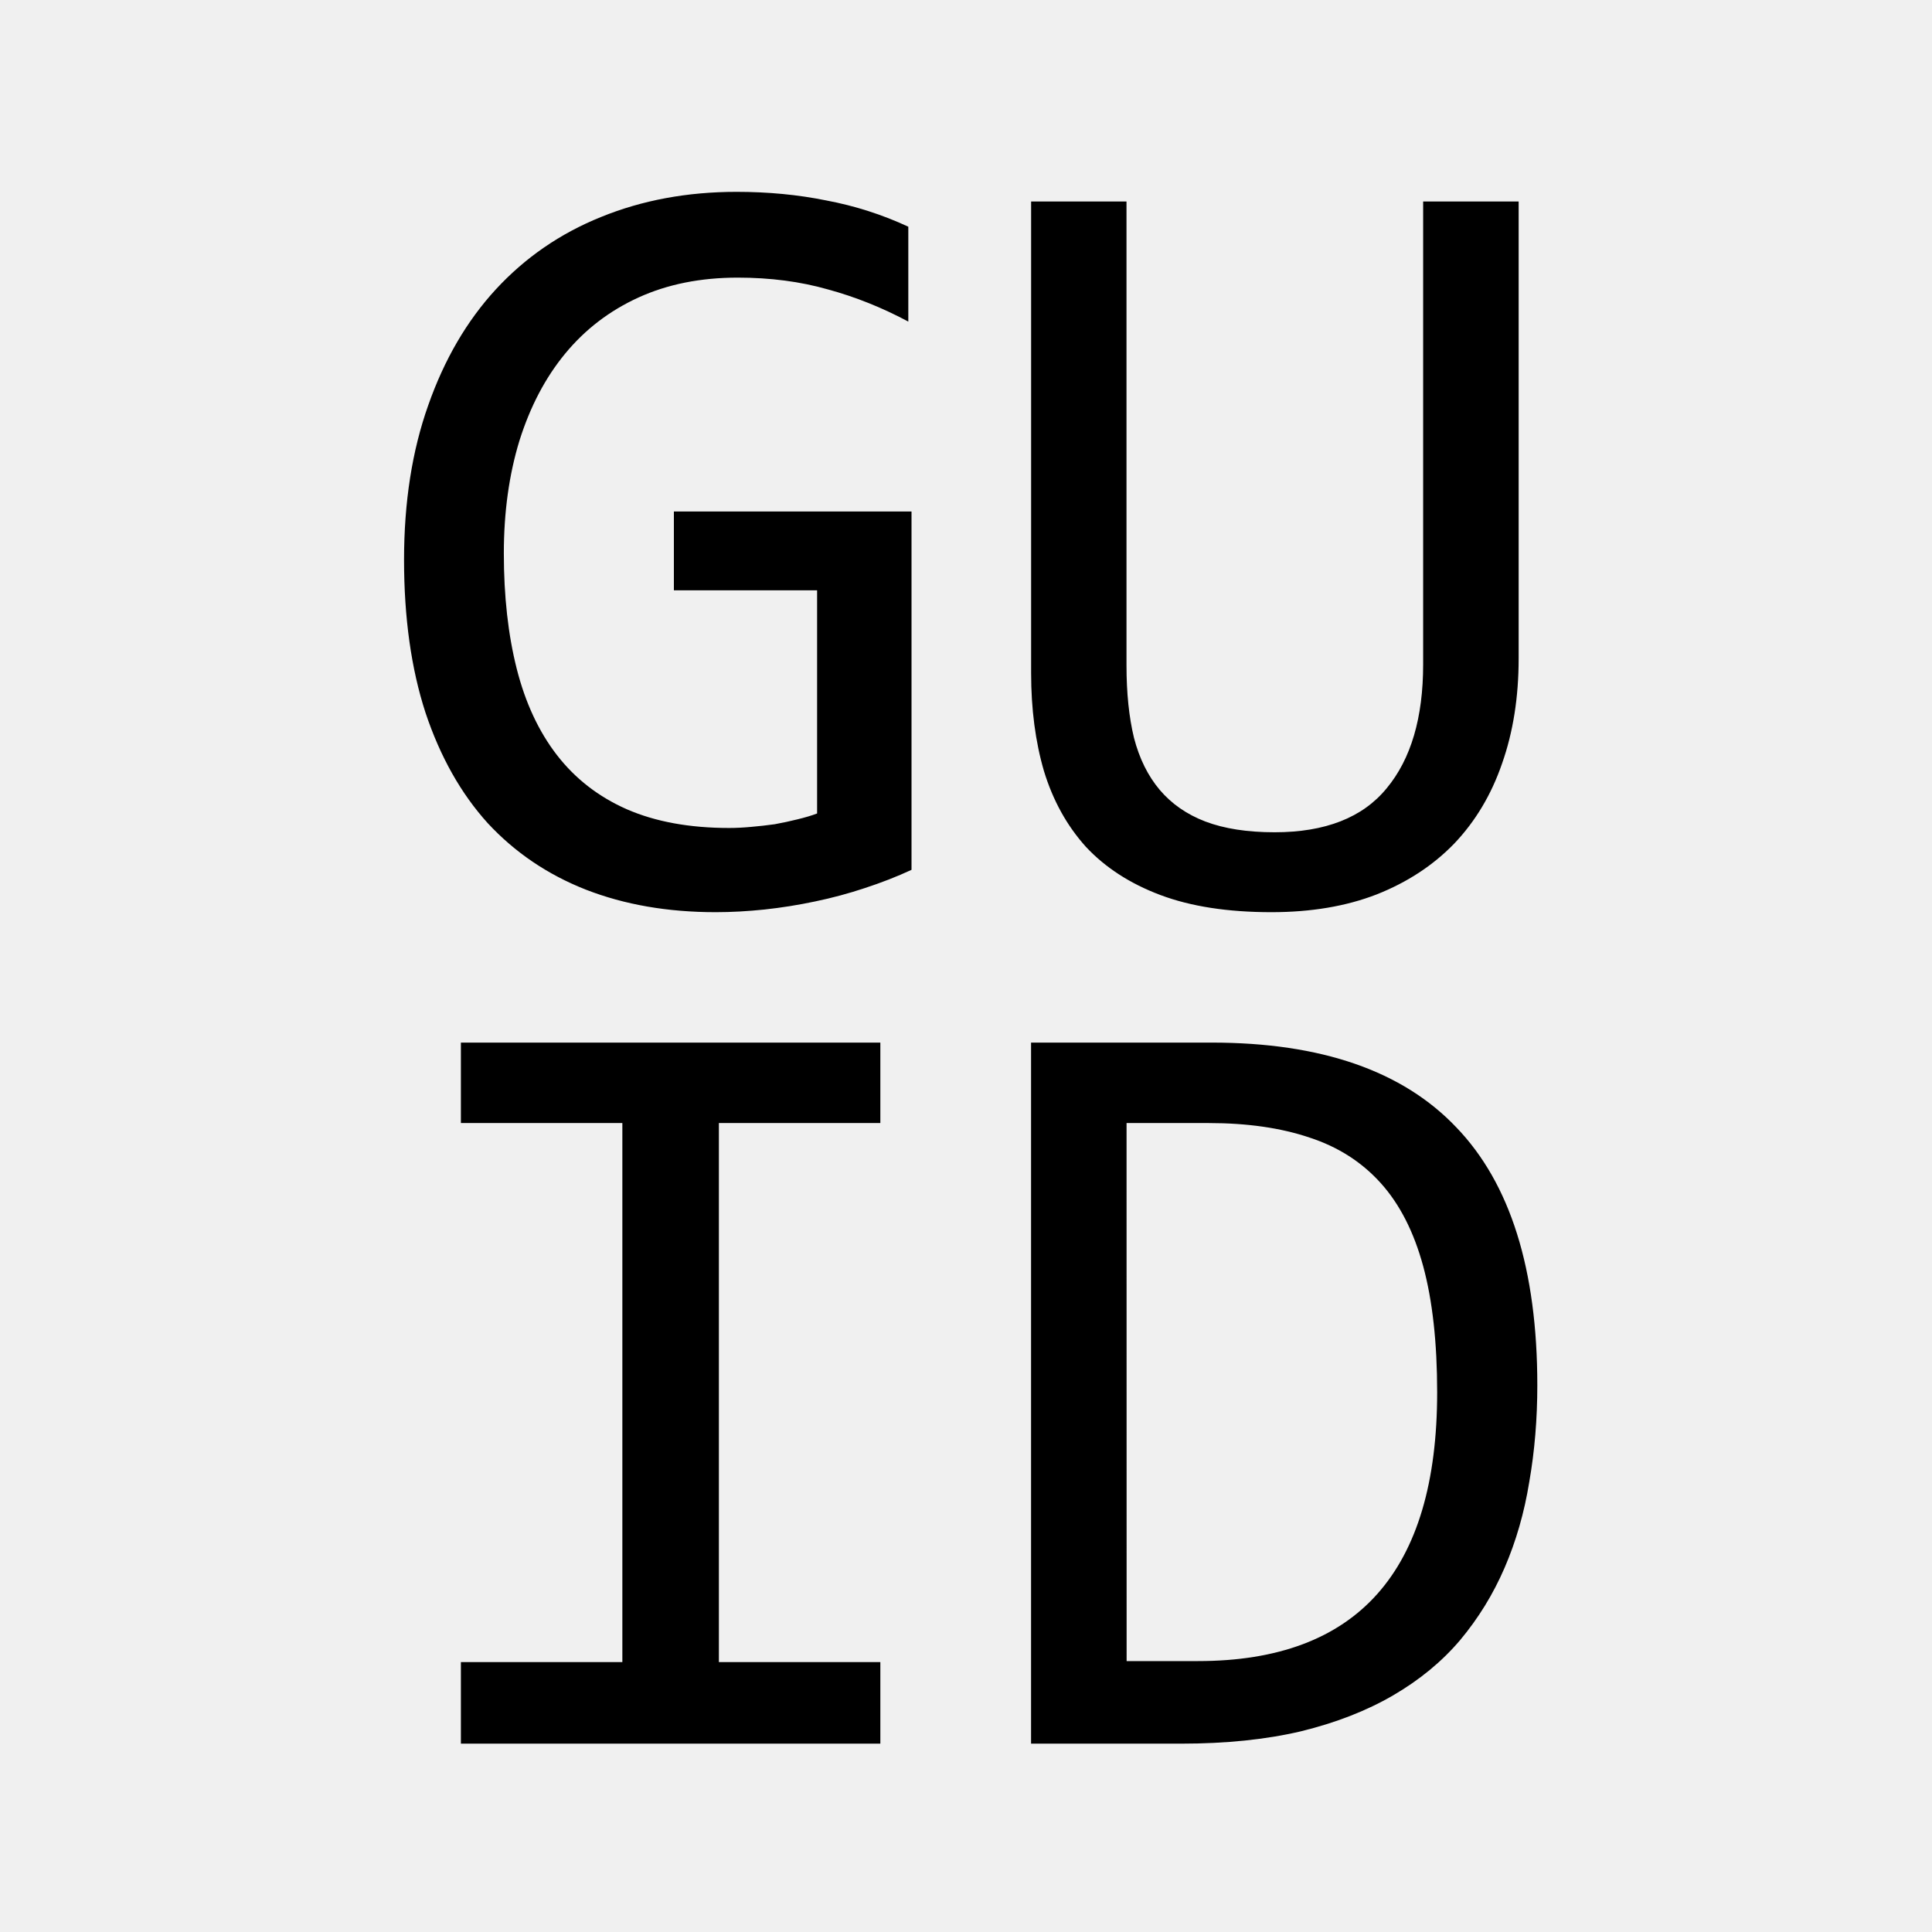
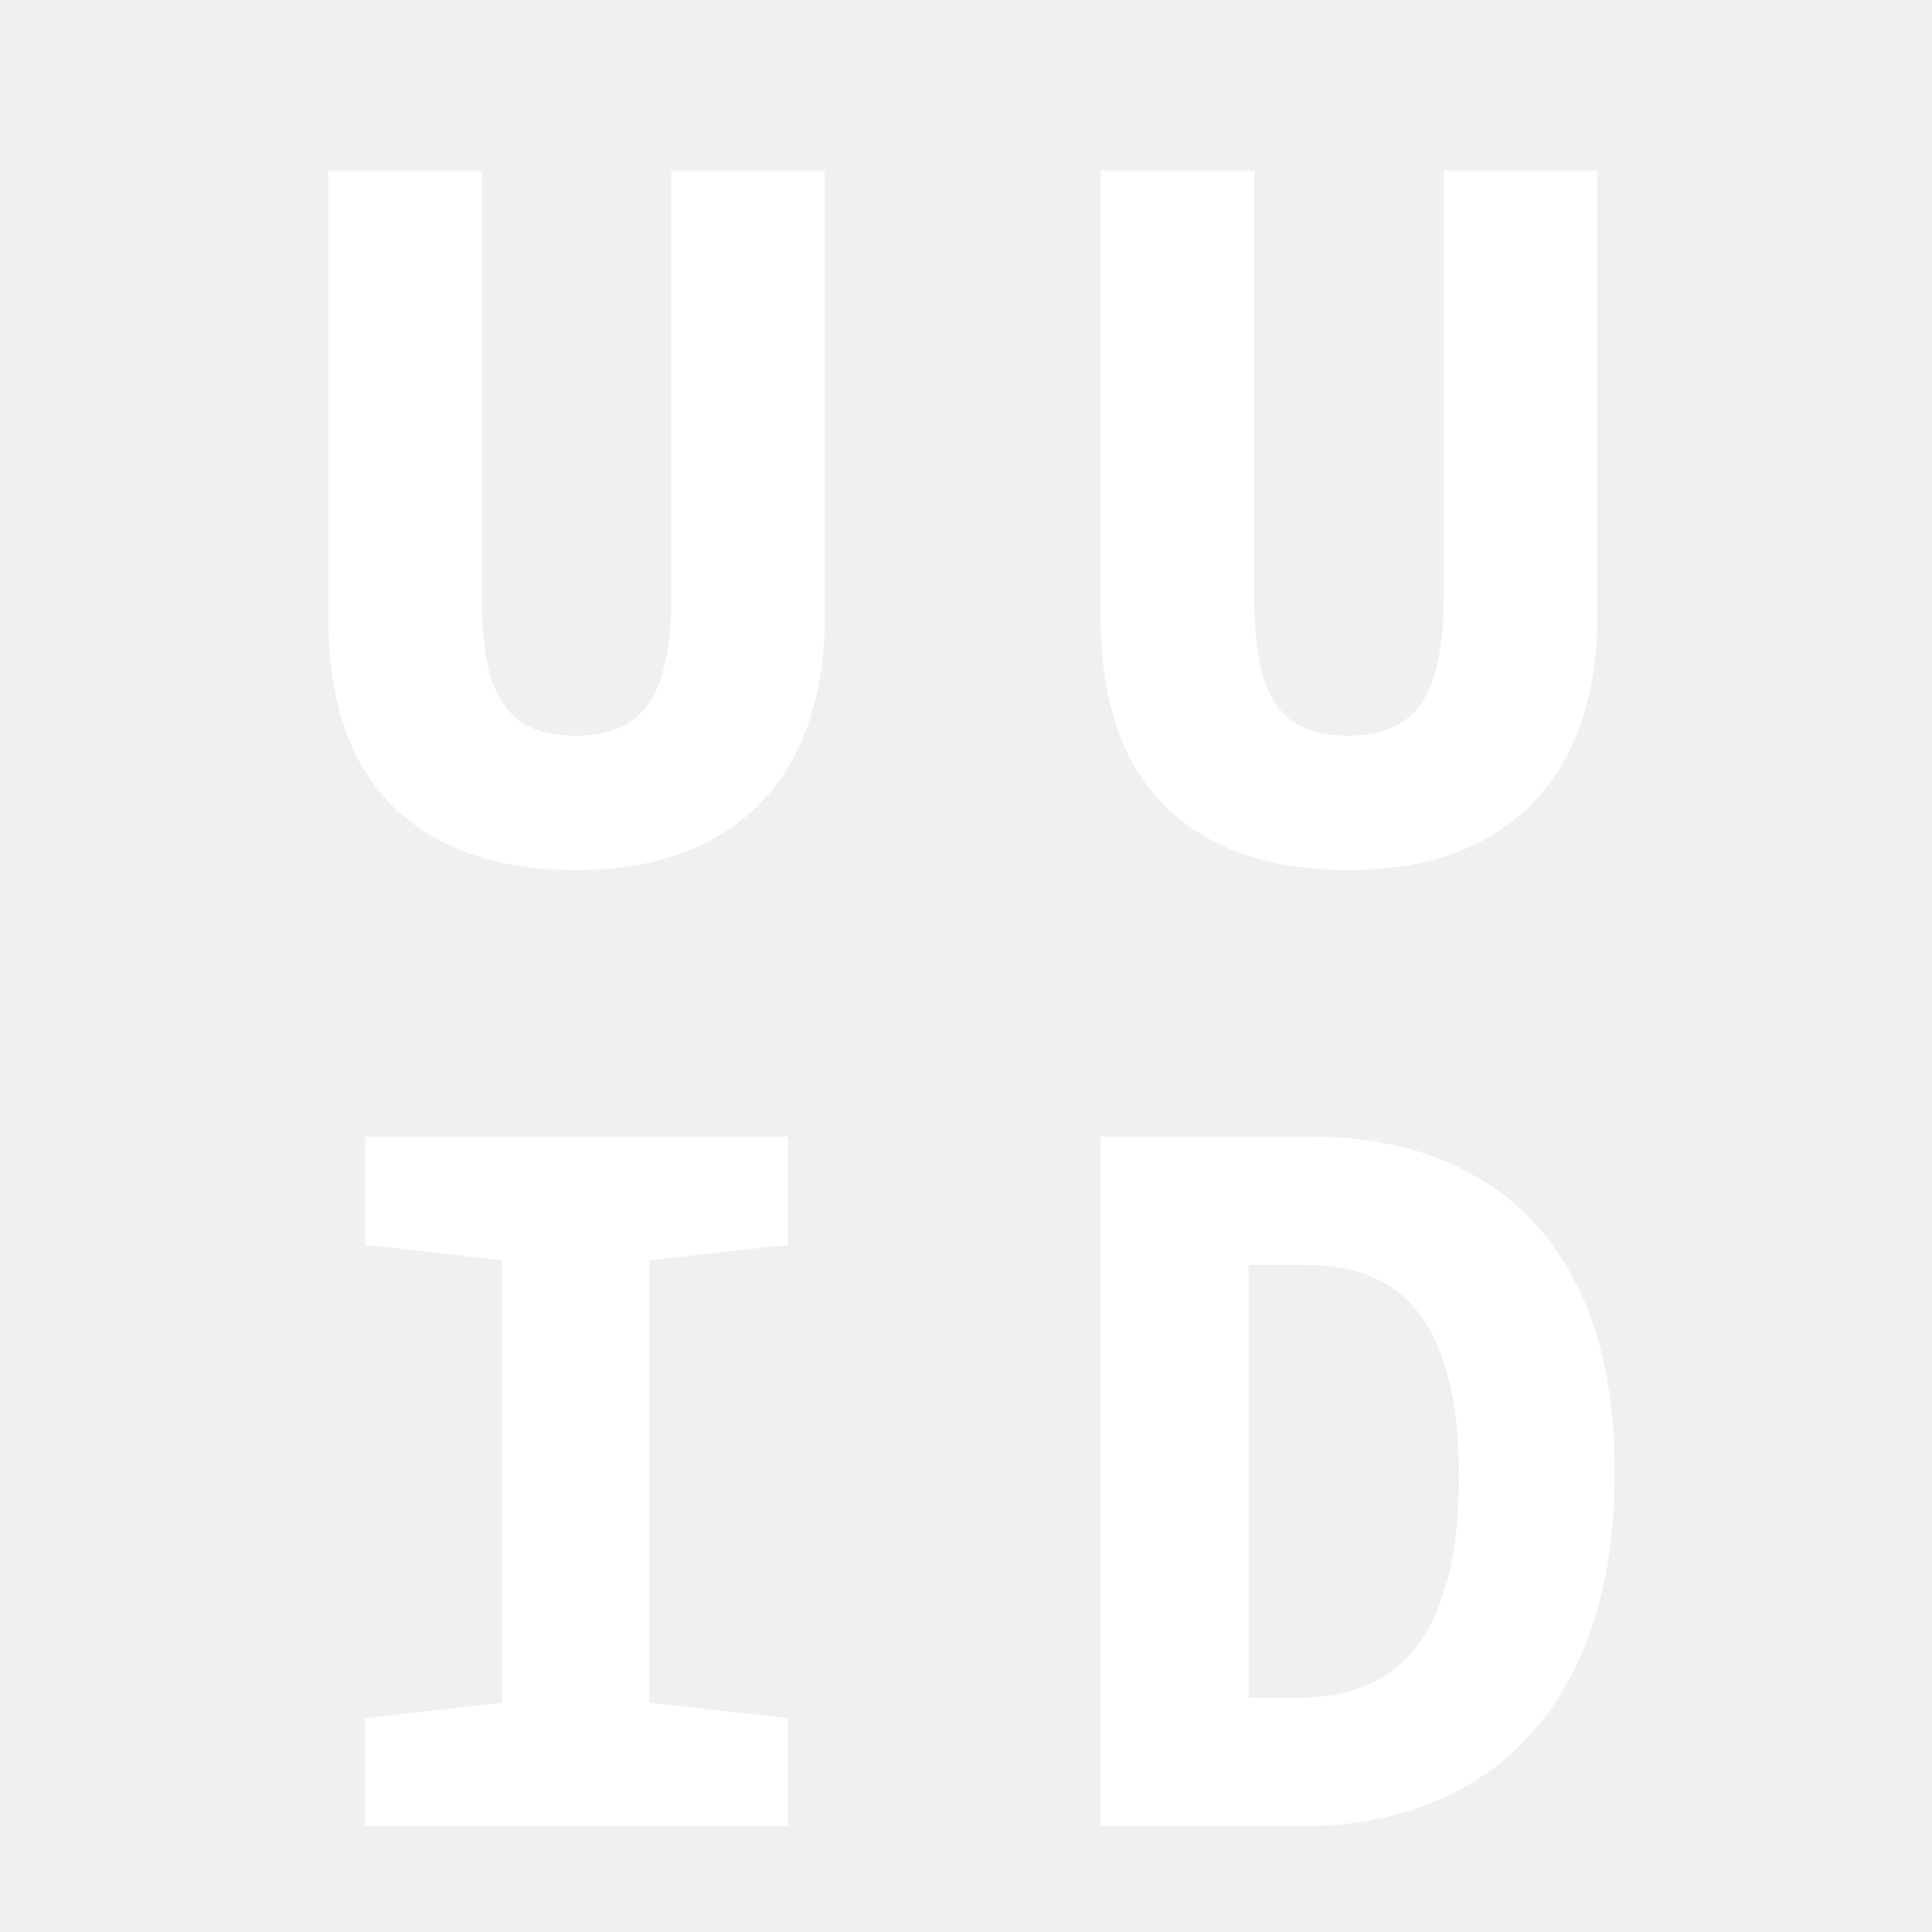
- <svg xmlns="http://www.w3.org/2000/svg" viewBox="0.008 0.008 31.984 31.984" version="1.1" id="svg19">
-   <defs id="defs23" />
-   <path d="m 12.203,3.184 c -0.817,0 -1.566,0.139 -2.247,0.417 C 9.281,3.873 8.701,4.273 8.215,4.8 7.736,5.321 7.363,5.96 7.097,6.718 6.83,7.47 6.697,8.322 6.697,9.275 c 0,0.959 0.118,1.803 0.355,2.531 0.243,0.728 0.586,1.338 1.03,1.829 0.45,0.485 0.992,0.852 1.625,1.101 0.639,0.249 1.356,0.373 2.149,0.373 0.26,0 0.53,-0.015 0.808,-0.044 0.278,-0.03 0.556,-0.074 0.835,-0.133 0.284,-0.059 0.559,-0.133 0.826,-0.222 0.272,-0.089 0.53,-0.189 0.773,-0.302 V 8.476 h -3.934 v 1.305 h 2.371 v 3.694 c -0.095,0.036 -0.204,0.068 -0.329,0.098 -0.118,0.03 -0.243,0.056 -0.373,0.08 -0.13,0.018 -0.26,0.033 -0.391,0.044 -0.13,0.012 -0.252,0.018 -0.364,0.018 -0.657,0 -1.222,-0.104 -1.696,-0.311 C 9.914,13.197 9.53,12.898 9.228,12.508 8.926,12.117 8.704,11.64 8.562,11.078 8.42,10.516 8.349,9.879 8.349,9.169 c 0,-0.681 0.086,-1.302 0.258,-1.865 C 8.784,6.742 9.035,6.262 9.361,5.866 9.692,5.463 10.098,5.152 10.578,4.933 c 0.48,-0.219 1.027,-0.329 1.643,-0.329 0.539,0 1.036,0.065 1.492,0.195 0.456,0.124 0.9,0.302 1.332,0.533 V 3.761 C 14.612,3.56 14.159,3.415 13.685,3.326 13.218,3.231 12.723,3.184 12.203,3.184 Z m 4.875,0.16 v 7.805 c 0,0.598 0.071,1.14 0.213,1.625 0.148,0.485 0.379,0.903 0.693,1.252 0.32,0.343 0.731,0.61 1.234,0.799 0.503,0.189 1.116,0.284 1.838,0.284 0.657,0 1.237,-0.098 1.74,-0.293 0.509,-0.201 0.938,-0.482 1.288,-0.844 0.349,-0.367 0.613,-0.808 0.79,-1.323 0.184,-0.521 0.275,-1.101 0.275,-1.74 V 3.344 h -1.581 v 7.663 c 0,0.882 -0.201,1.566 -0.604,2.051 -0.397,0.485 -1.015,0.728 -1.856,0.728 -0.45,0 -0.832,-0.059 -1.146,-0.178 -0.308,-0.118 -0.559,-0.293 -0.755,-0.524 -0.195,-0.231 -0.337,-0.518 -0.426,-0.861 -0.083,-0.343 -0.124,-0.743 -0.124,-1.199 V 3.344 Z M 7.638,17.268 v 1.332 h 2.673 v 8.924 H 7.638 v 1.35 h 6.944 v -1.35 h -2.673 v -8.924 h 2.673 v -1.332 z m 9.439,0 V 28.874 h 2.486 c 0.74,0 1.4,-0.068 1.98,-0.204 0.58,-0.142 1.089,-0.34 1.527,-0.595 0.438,-0.255 0.808,-0.559 1.11,-0.915 0.302,-0.361 0.548,-0.761 0.737,-1.199 0.189,-0.438 0.326,-0.912 0.408,-1.421 0.089,-0.509 0.133,-1.042 0.133,-1.598 0,-1.918 -0.447,-3.342 -1.341,-4.271 -0.888,-0.935 -2.238,-1.403 -4.049,-1.403 z m 1.581,1.332 h 1.359 c 0.639,0 1.196,0.08 1.669,0.24 0.474,0.154 0.867,0.406 1.181,0.755 0.314,0.349 0.548,0.808 0.702,1.376 0.154,0.568 0.231,1.264 0.231,2.087 0,2.966 -1.32,4.449 -3.96,4.449 h -1.181 z" fill="#000000" id="path17" style="stroke-width:0.358" />
+ <svg xmlns="http://www.w3.org/2000/svg" width="256" height="256" fill="none">
+   <path fill="#fff" d="M76.272 115.28c-6.997 0-12.97-1.28-17.92-3.84-4.864-2.56-8.576-6.315-11.136-11.264C44.74 95.141 43.504 89.083 43.504 82V22.608h20.352V79.44c0 4.437.427 7.979 1.28 10.624.939 2.645 2.304 4.565 4.096 5.76 1.877 1.11 4.224 1.664 7.04 1.664 2.901 0 5.29-.597 7.168-1.792 1.877-1.195 3.243-3.115 4.096-5.76.939-2.645 1.408-6.187 1.408-10.624V22.608h20.352v59.008c0 6.912-1.237 12.885-3.712 17.92-2.475 5.035-6.187 8.917-11.136 11.648-4.864 2.731-10.923 4.096-18.176 4.096M178.622 115.28c-6.997 0-12.971-1.28-17.92-3.84-4.864-2.56-8.576-6.315-11.136-11.264-2.475-5.035-3.712-11.093-3.712-18.176V22.608h20.352V79.44c0 4.437.427 7.979 1.28 10.624.939 2.645 2.304 4.565 4.096 5.76 1.877 1.11 4.224 1.664 7.04 1.664 2.901 0 5.291-.597 7.168-1.792 1.877-1.195 3.243-3.115 4.096-5.76.939-2.645 1.408-6.187 1.408-10.624V22.608h20.352v59.008c0 6.912-1.237 12.885-3.712 17.92-2.475 5.035-6.187 8.917-11.136 11.648-4.864 2.731-10.923 4.096-18.176 4.096M48.368 242v-14.336l18.176-2.048v-58.624l-18.176-2.048v-14.336h56.064v14.336L86 166.992v58.624l18.432 2.048V242H48.368M145.854 242v-91.392h27.904c8.363 0 15.531 1.707 21.504 5.12 5.973 3.328 10.581 8.277 13.824 14.848 3.243 6.571 4.864 14.72 4.864 24.448 0 10.155-1.707 18.731-5.12 25.728-3.413 6.997-8.235 12.288-14.464 15.872-6.229 3.584-13.611 5.376-22.144 5.376zm25.984-17.024c7.339 0 12.757-2.432 16.256-7.296 3.499-4.949 5.248-12.331 5.248-22.144 0-6.4-.768-11.648-2.304-15.744-1.451-4.181-3.669-7.253-6.656-9.216-2.987-1.963-6.699-2.944-11.136-2.944h-7.808v57.344z" />
</svg>
